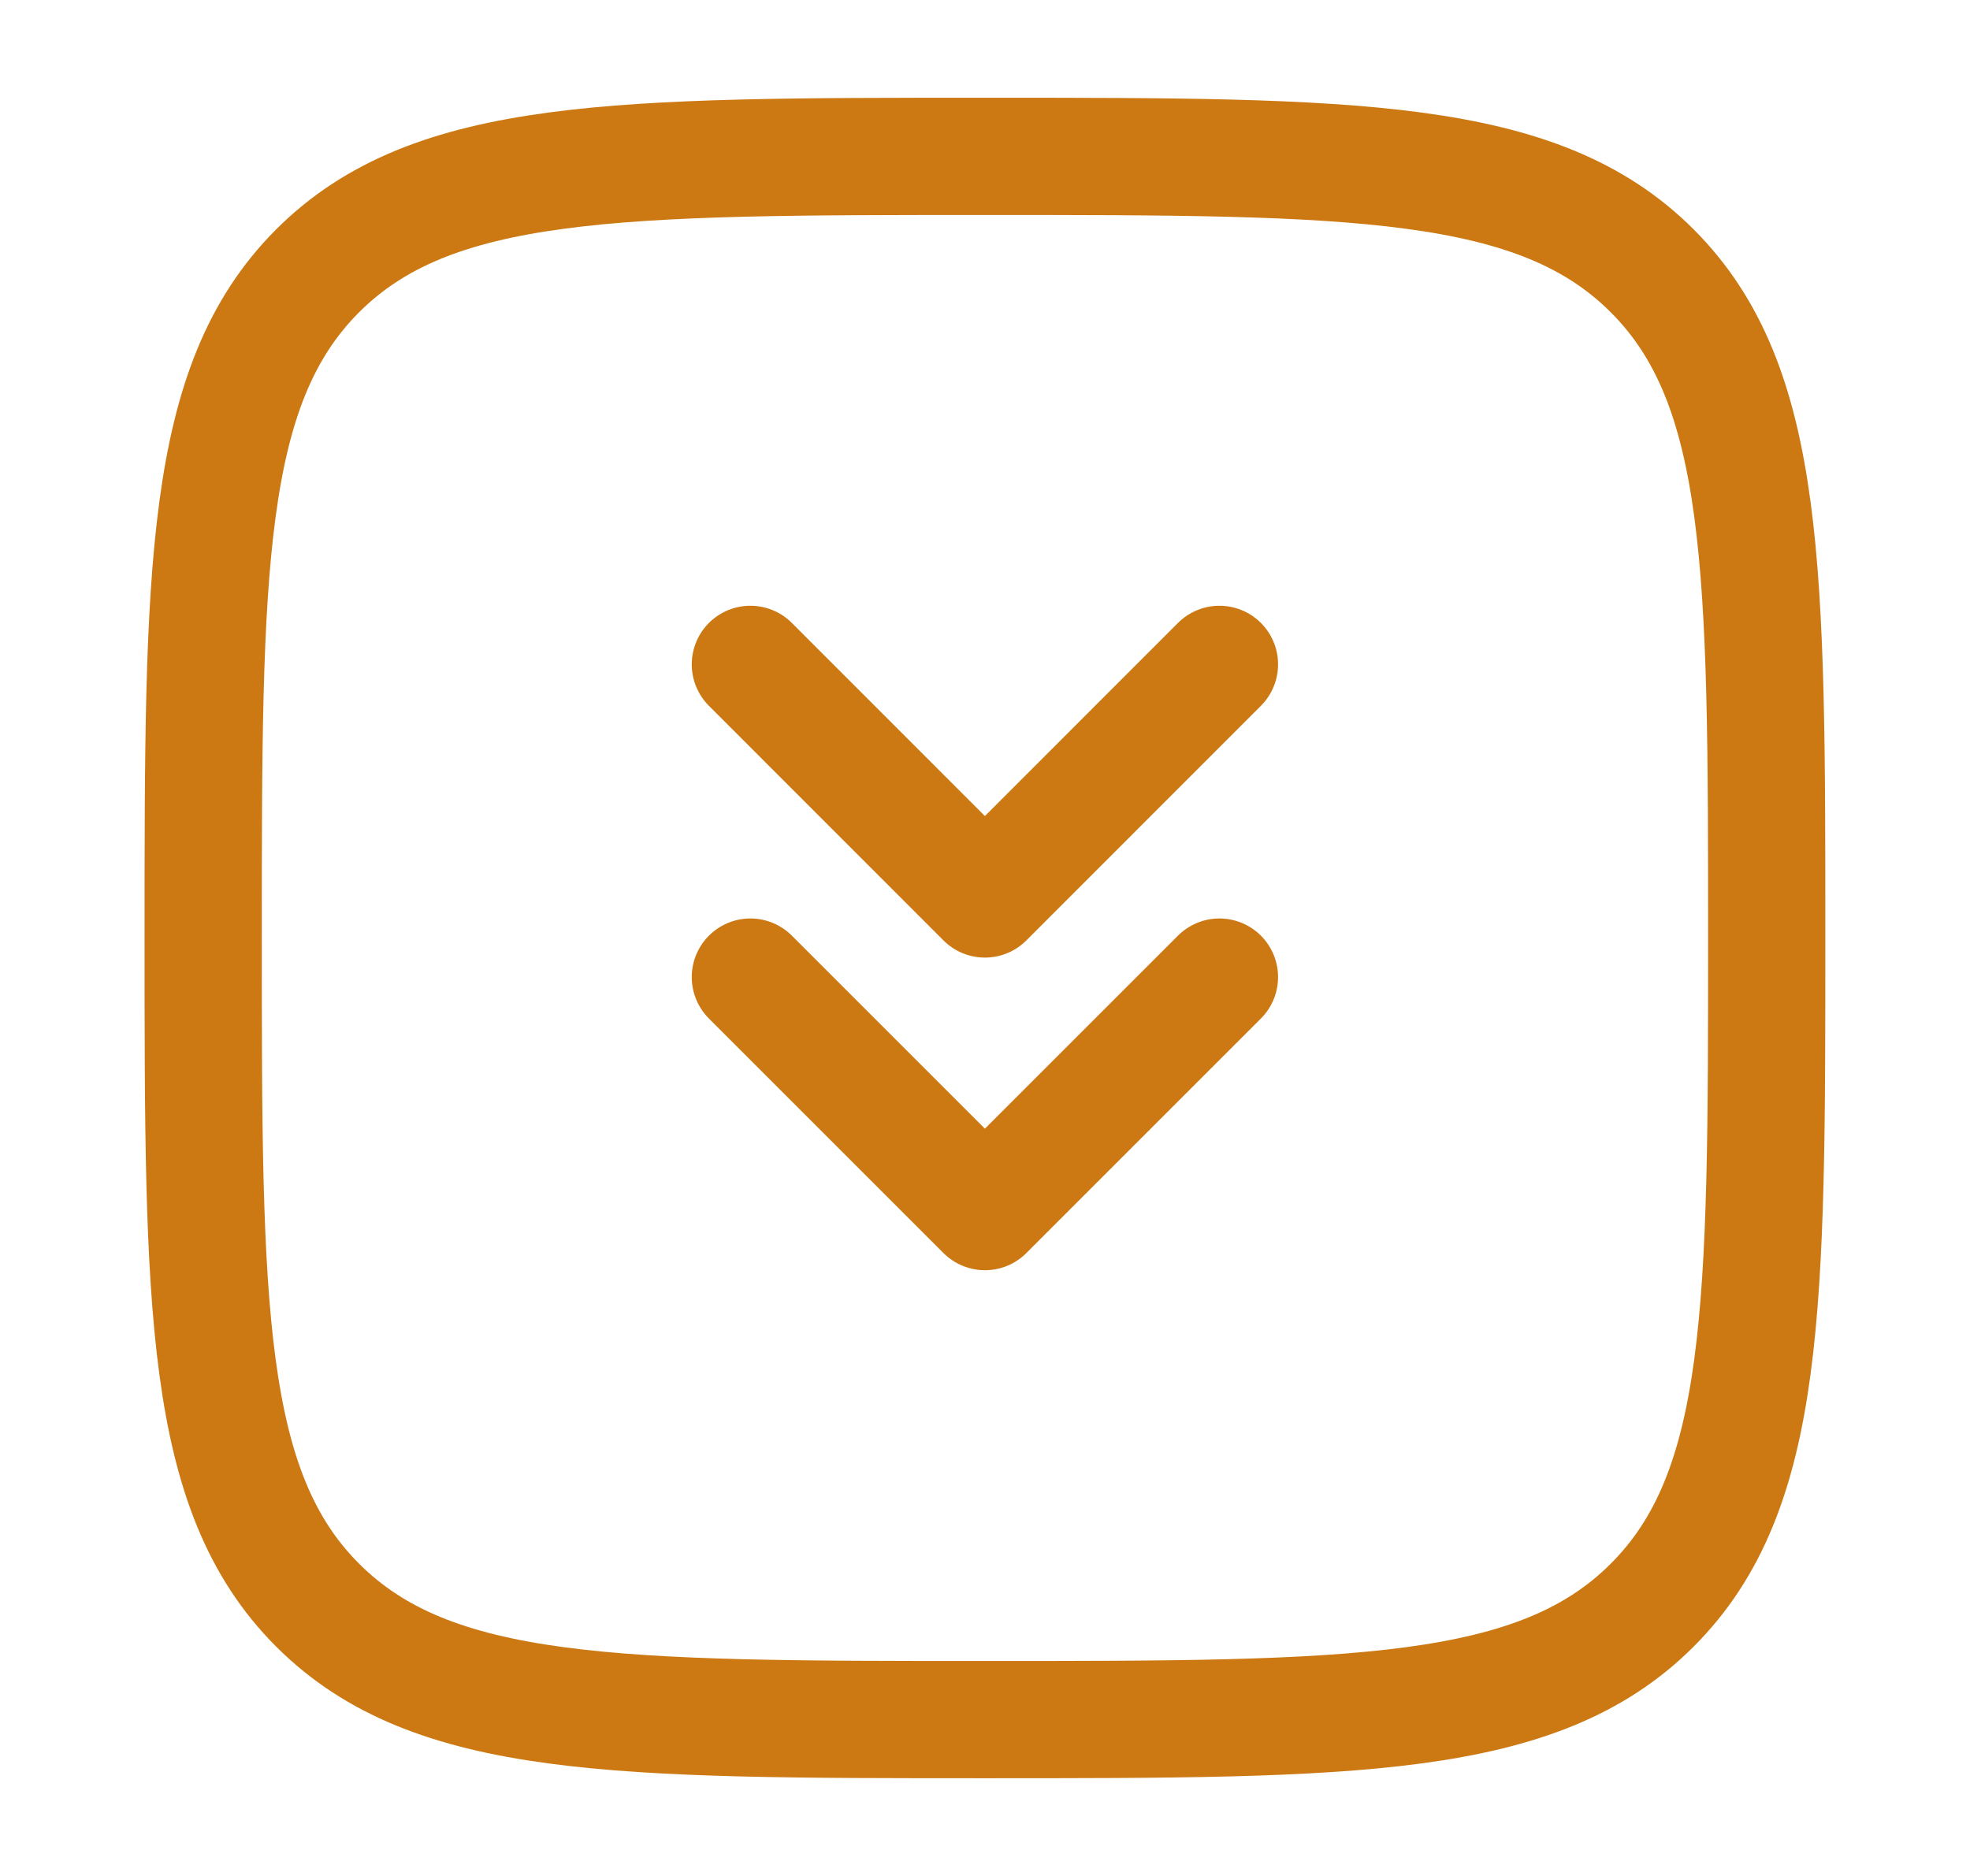
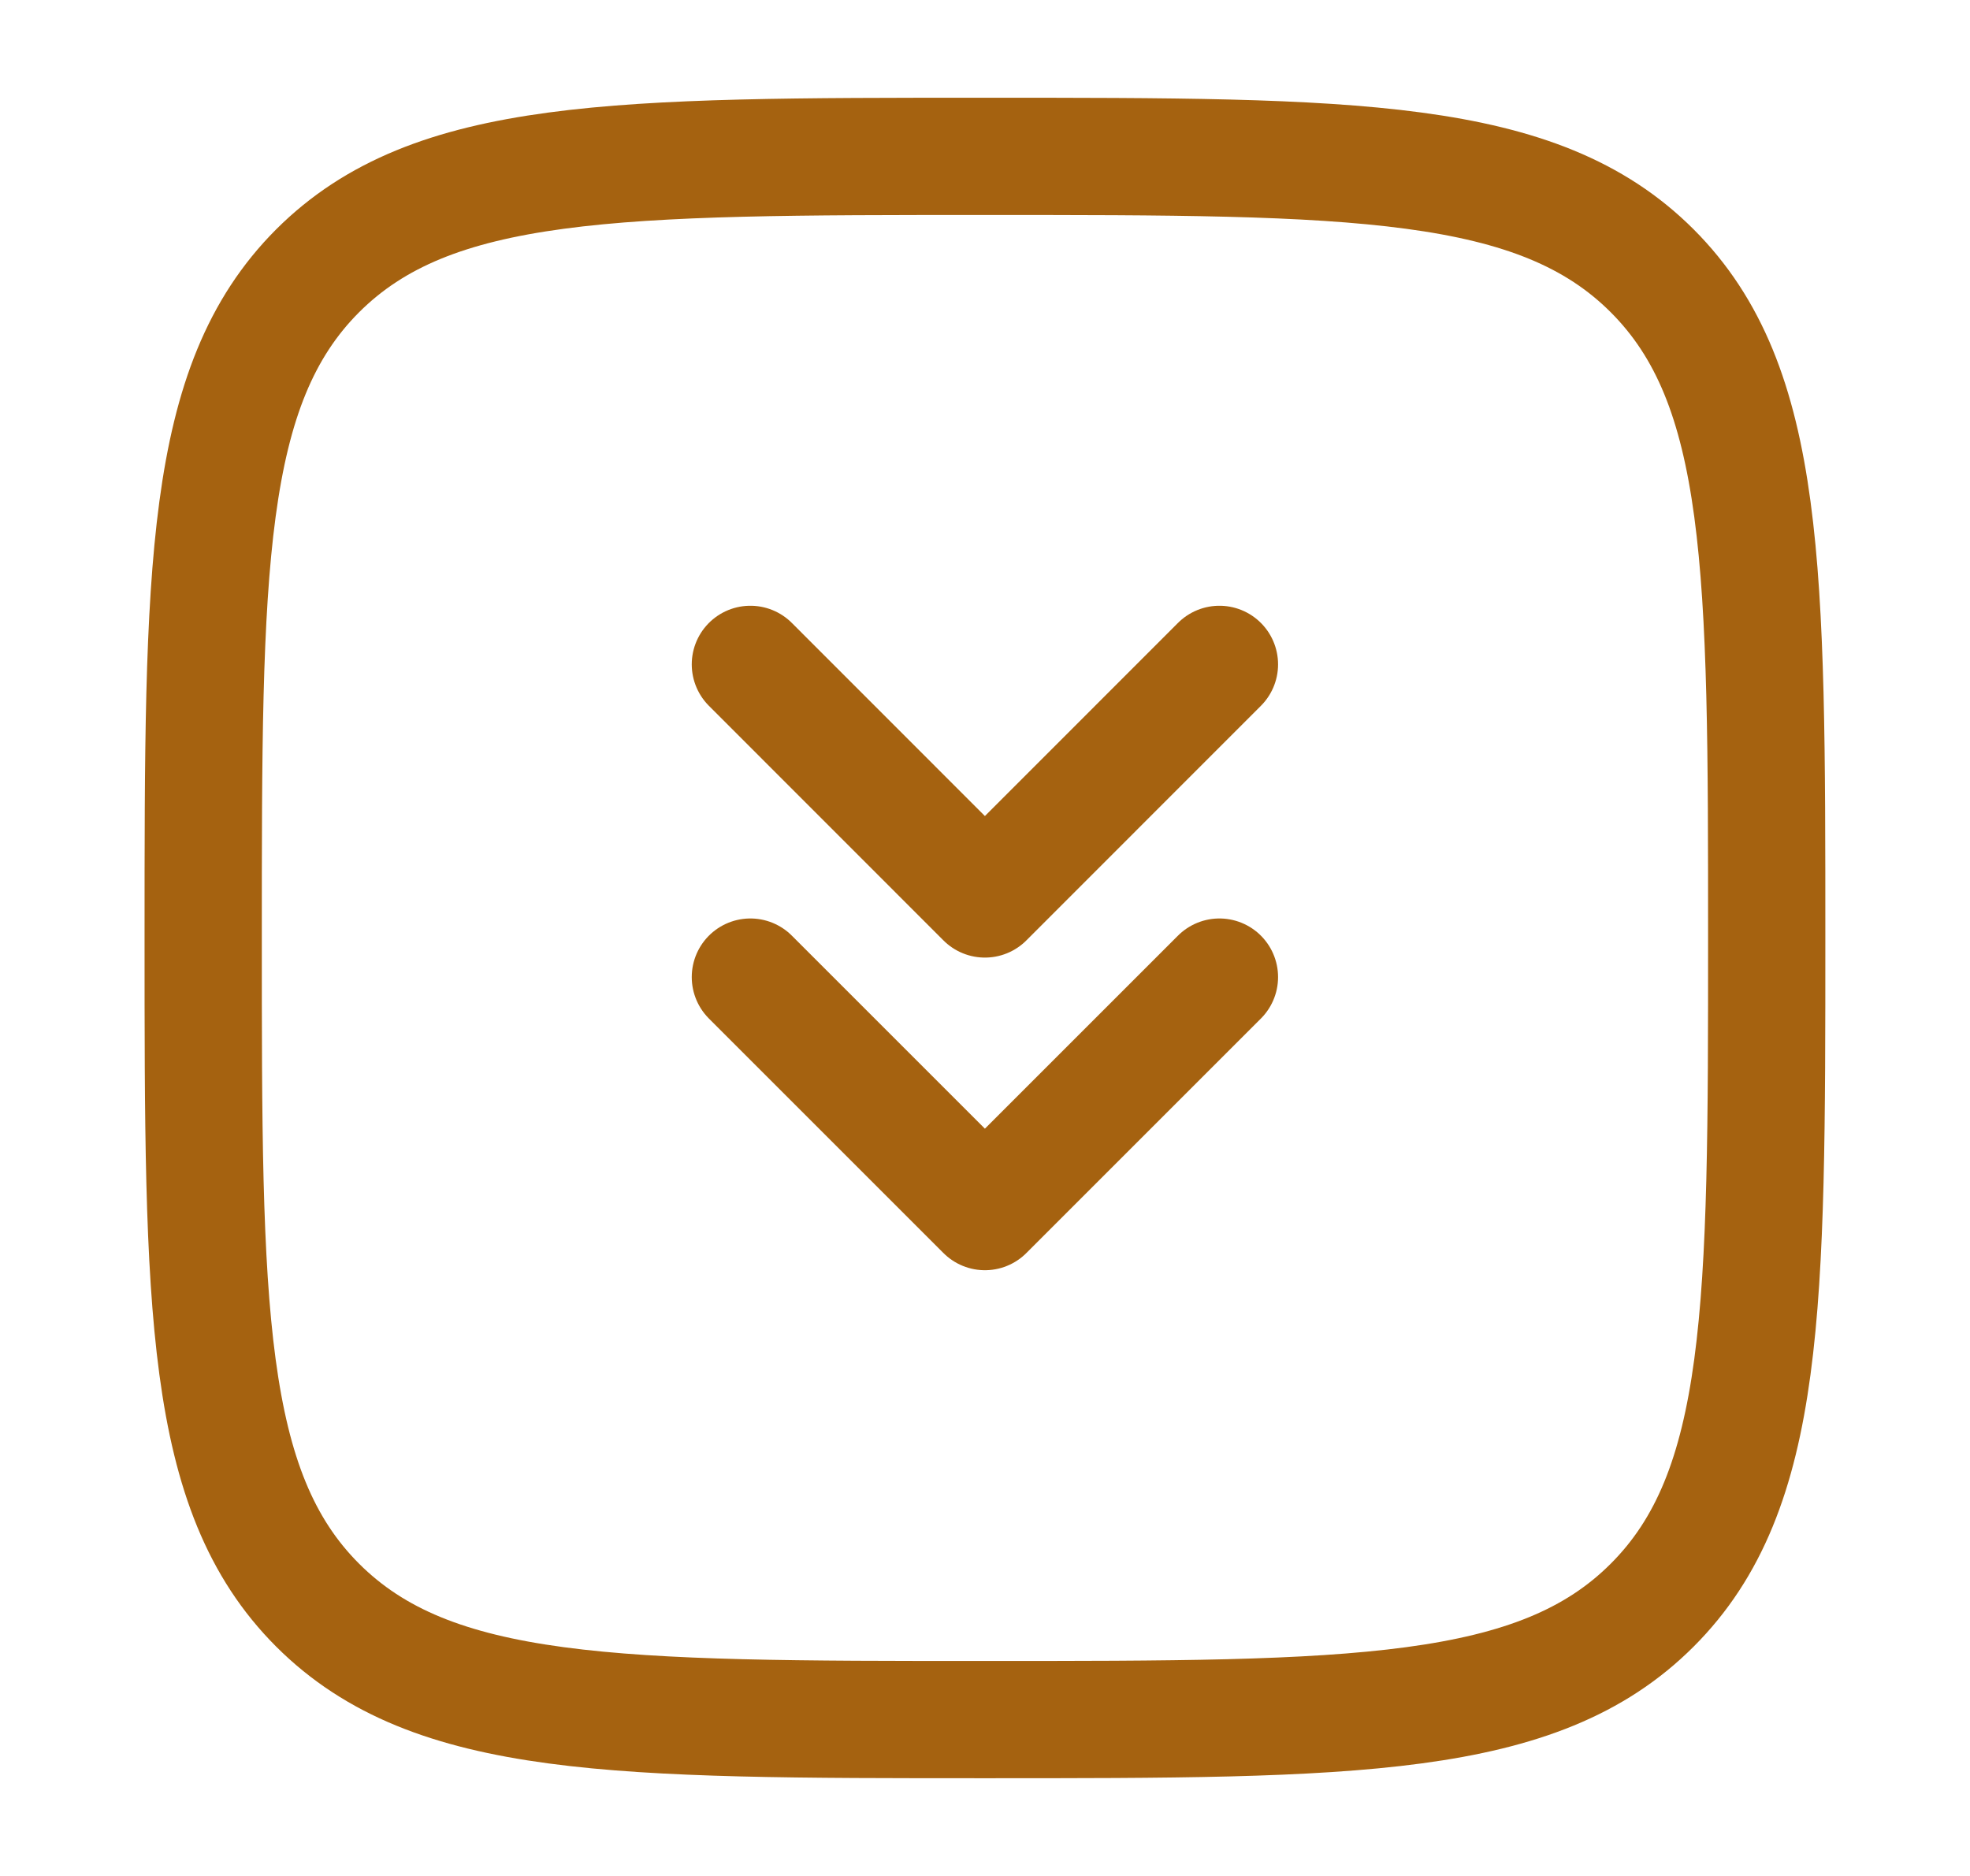
<svg xmlns="http://www.w3.org/2000/svg" width="21" height="20" viewBox="0 0 21 20" fill="none">
-   <path d="M2.166 10C2.166 6.072 2.166 4.108 3.386 2.887C4.608 1.667 6.571 1.667 10.499 1.667C14.428 1.667 16.392 1.667 17.612 2.887C18.833 4.108 18.833 6.072 18.833 10C18.833 13.928 18.833 15.893 17.612 17.113C16.393 18.333 14.428 18.333 10.499 18.333C6.571 18.333 4.607 18.333 3.386 17.113C2.166 15.893 2.166 13.928 2.166 10Z" stroke="#CC7914" stroke-width="1.25" />
-   <path d="M7.999 7.083L10.499 9.584L12.999 7.083M7.999 10.417L10.499 12.917L12.999 10.417" stroke="#CC7914" stroke-width="1.25" stroke-linecap="round" stroke-linejoin="round" />
+   <path d="M2.166 10C2.166 6.072 2.166 4.108 3.386 2.887C4.608 1.667 6.571 1.667 10.499 1.667C14.428 1.667 16.392 1.667 17.612 2.887C18.833 4.108 18.833 6.072 18.833 10C18.833 13.928 18.833 15.893 17.612 17.113C16.393 18.333 14.428 18.333 10.499 18.333C6.571 18.333 4.607 18.333 3.386 17.113C2.166 15.893 2.166 13.928 2.166 10Z" stroke="#A56210" stroke-width="1.25" />
+   <path d="M7.999 7.083L10.499 9.584L12.999 7.083M7.999 10.417L10.499 12.917L12.999 10.417" stroke="#A56210" stroke-width="1.25" stroke-linecap="round" stroke-linejoin="round" />
</svg>
